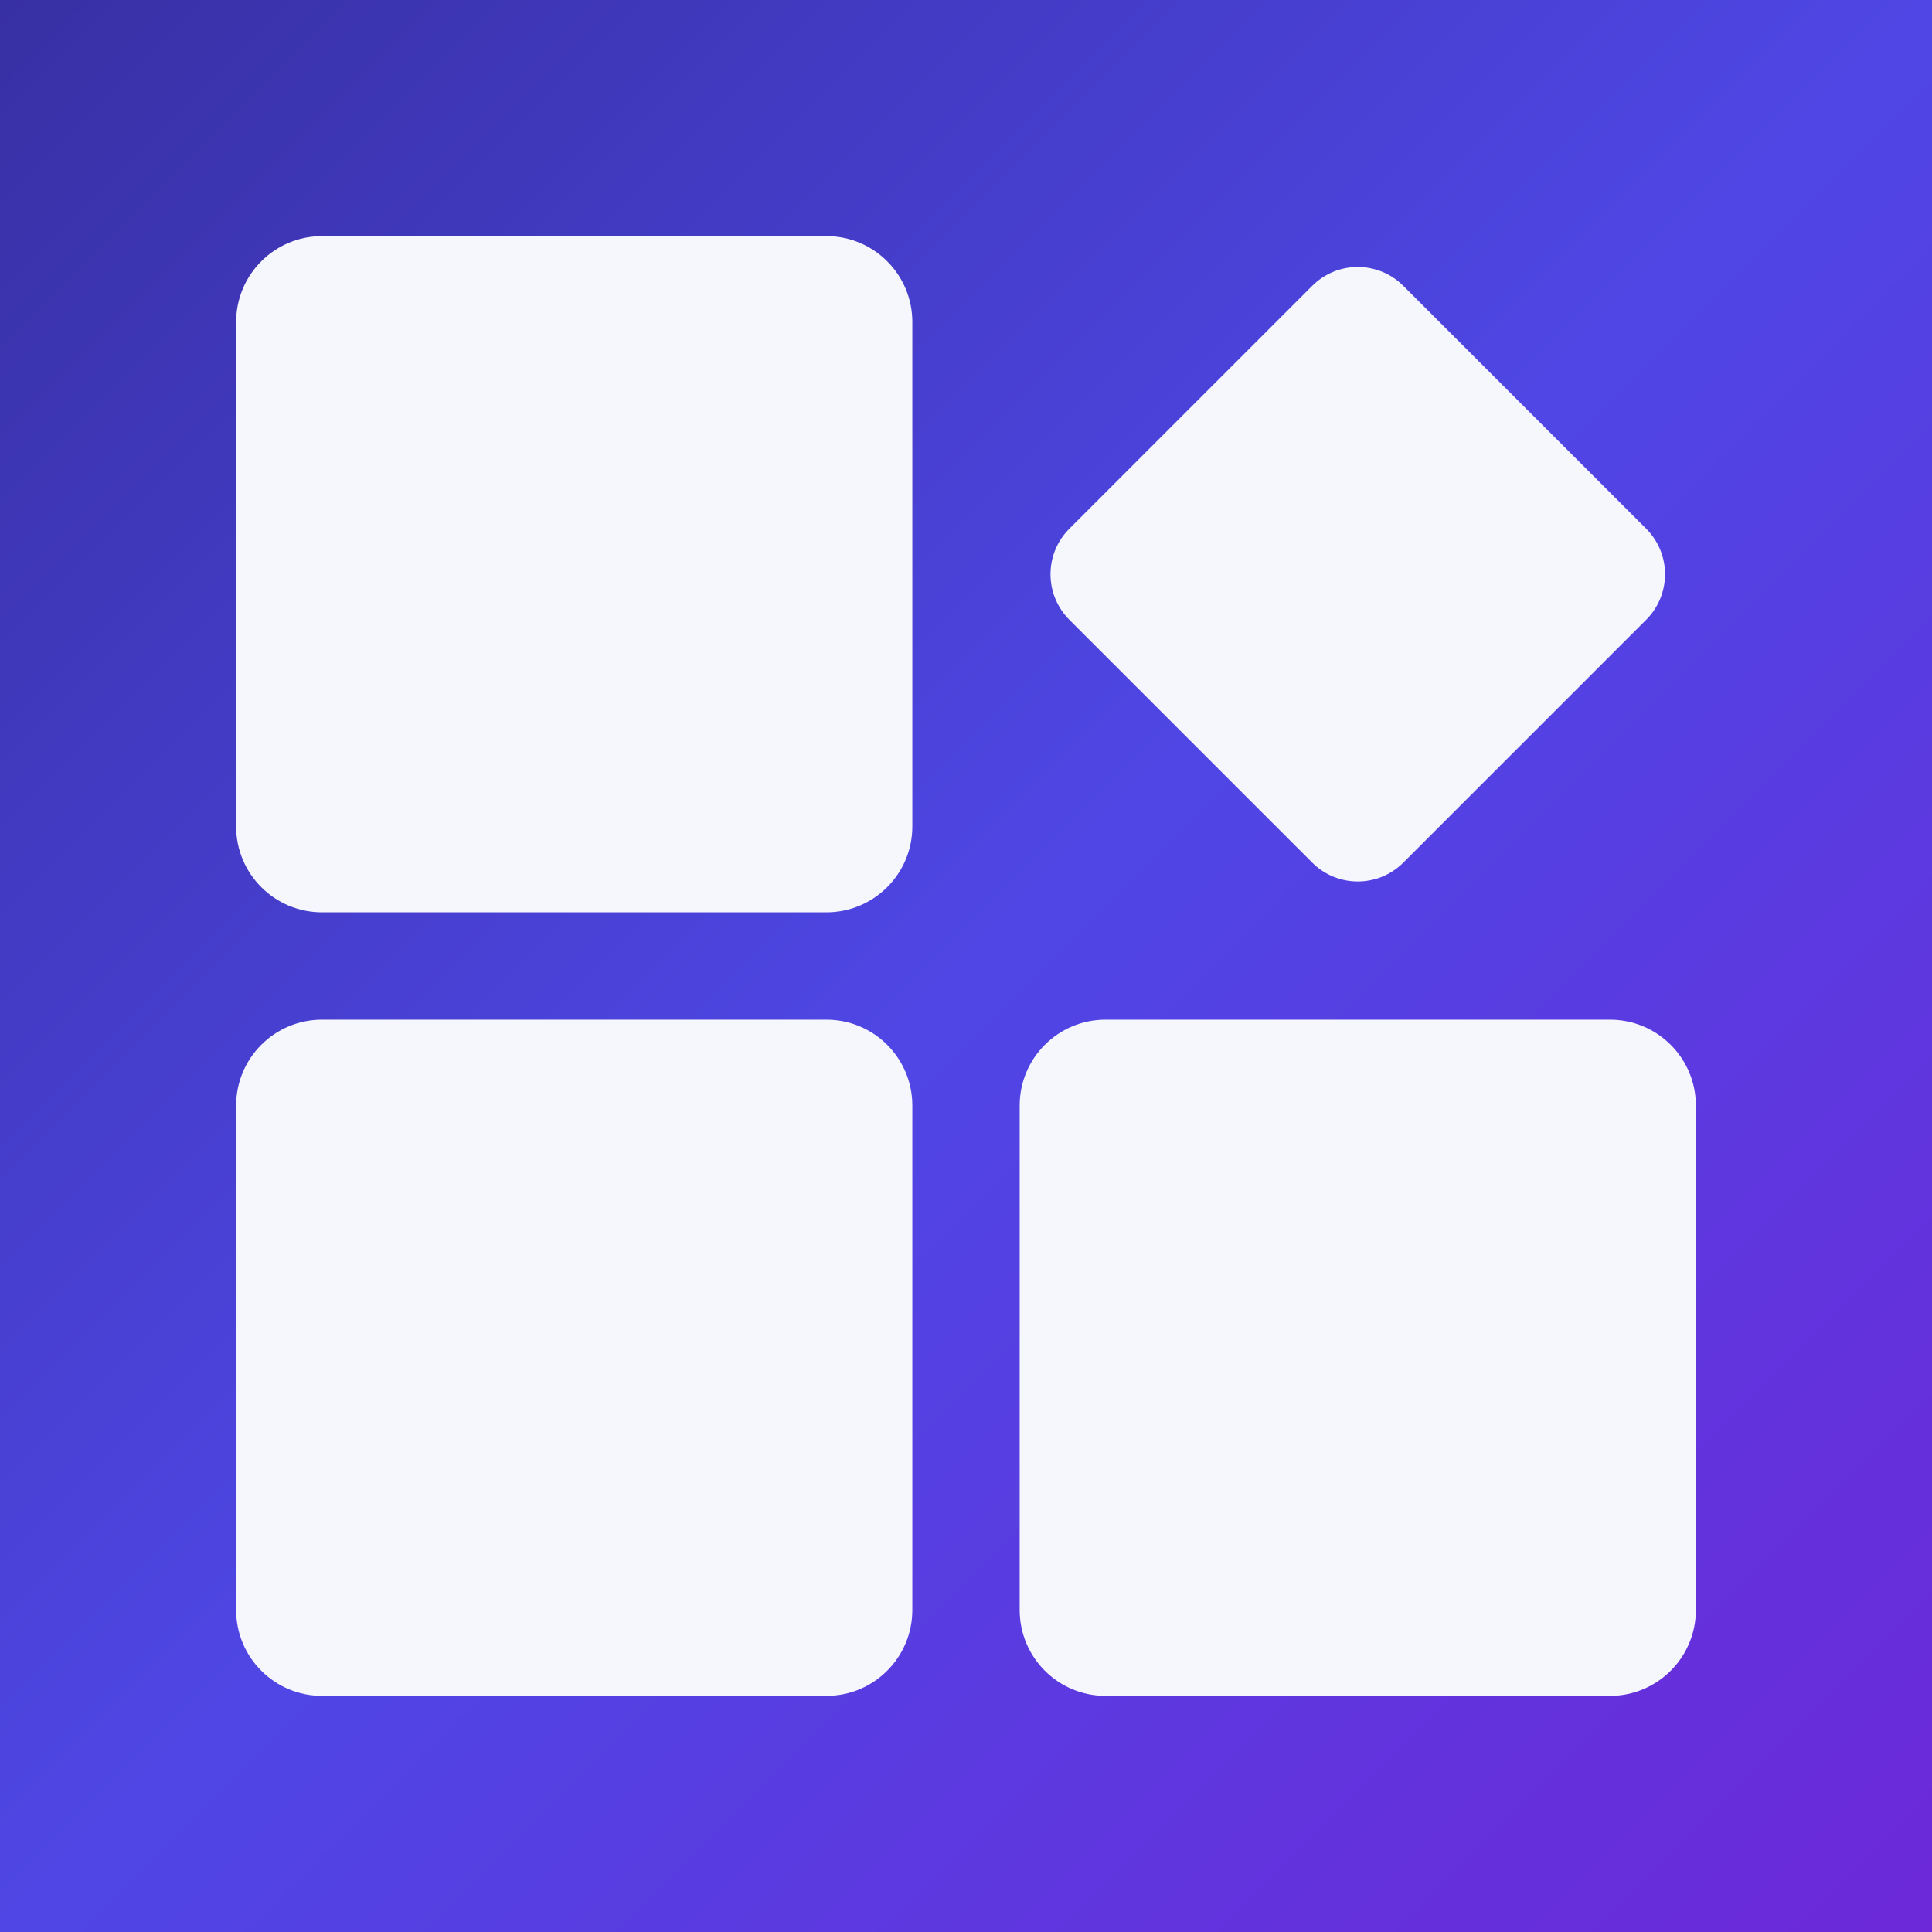
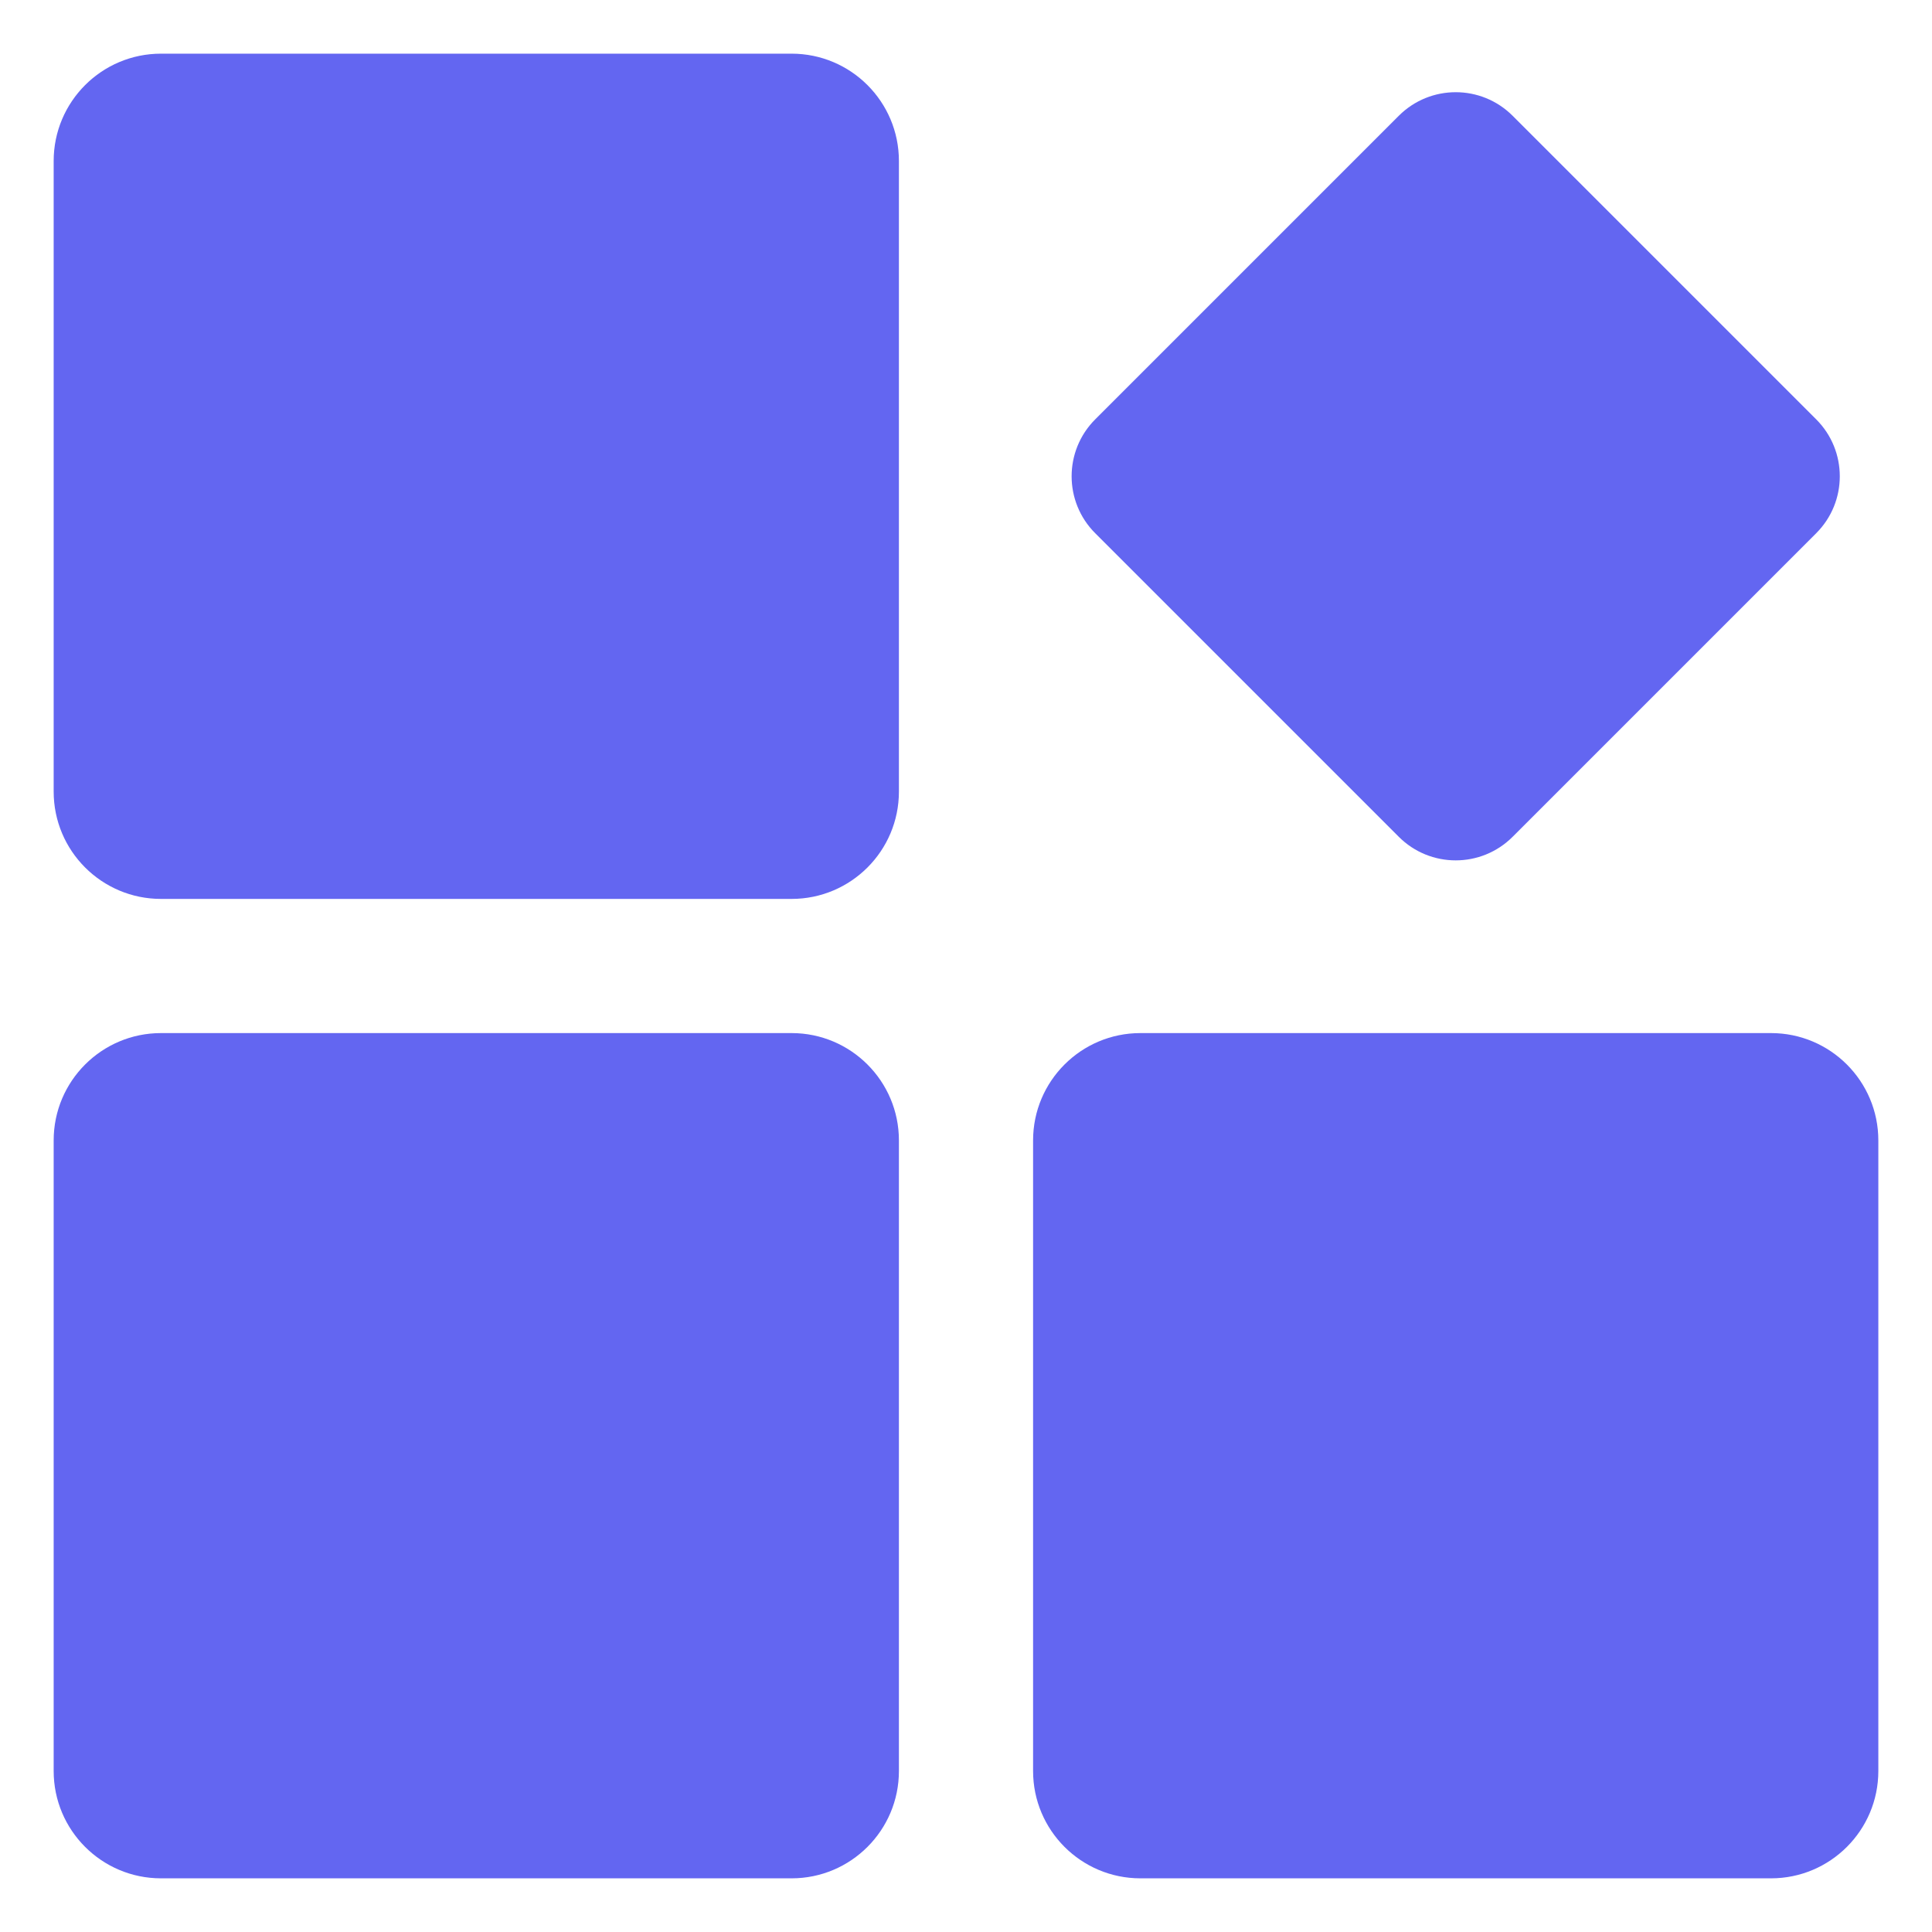
- <svg xmlns="http://www.w3.org/2000/svg" width="180" height="180" viewBox="0 0 180 180">
-   <defs>
-     <linearGradient id="tile" x1="0%" y1="0%" x2="100%" y2="100%">
-       <stop offset="0%" stop-color="#3730a3" />
-       <stop offset="50%" stop-color="#4f46e5" />
-       <stop offset="100%" stop-color="#6d28d9" />
-     </linearGradient>
-   </defs>
-   <rect width="180" height="180" fill="url(#tile)" />
-   <rect x="22" y="22" width="63" height="63" rx="8" fill="#f6f6fd" />
-   <rect x="22" y="95" width="63" height="63" rx="8" fill="#f6f6fd" />
-   <rect x="95" y="95" width="63" height="63" rx="8" fill="#f6f6fd" />
-   <rect x="-22" y="-22" width="44" height="44" rx="6" fill="#f6f6fd" transform="translate(126.5 53.5) rotate(45)" />
+ <svg xmlns="http://www.w3.org/2000/svg" width="180" height="180" viewBox="18 18 144 144">
+   <rect x="22" y="22" width="63" height="63" rx="8" fill="#6366f1" />
+   <rect x="22" y="95" width="63" height="63" rx="8" fill="#6366f1" />
+   <rect x="95" y="95" width="63" height="63" rx="8" fill="#6366f1" />
+   <rect x="-22" y="-22" width="44" height="44" rx="6" fill="#6366f1" transform="translate(126.5 53.5) rotate(45)" />
</svg>
